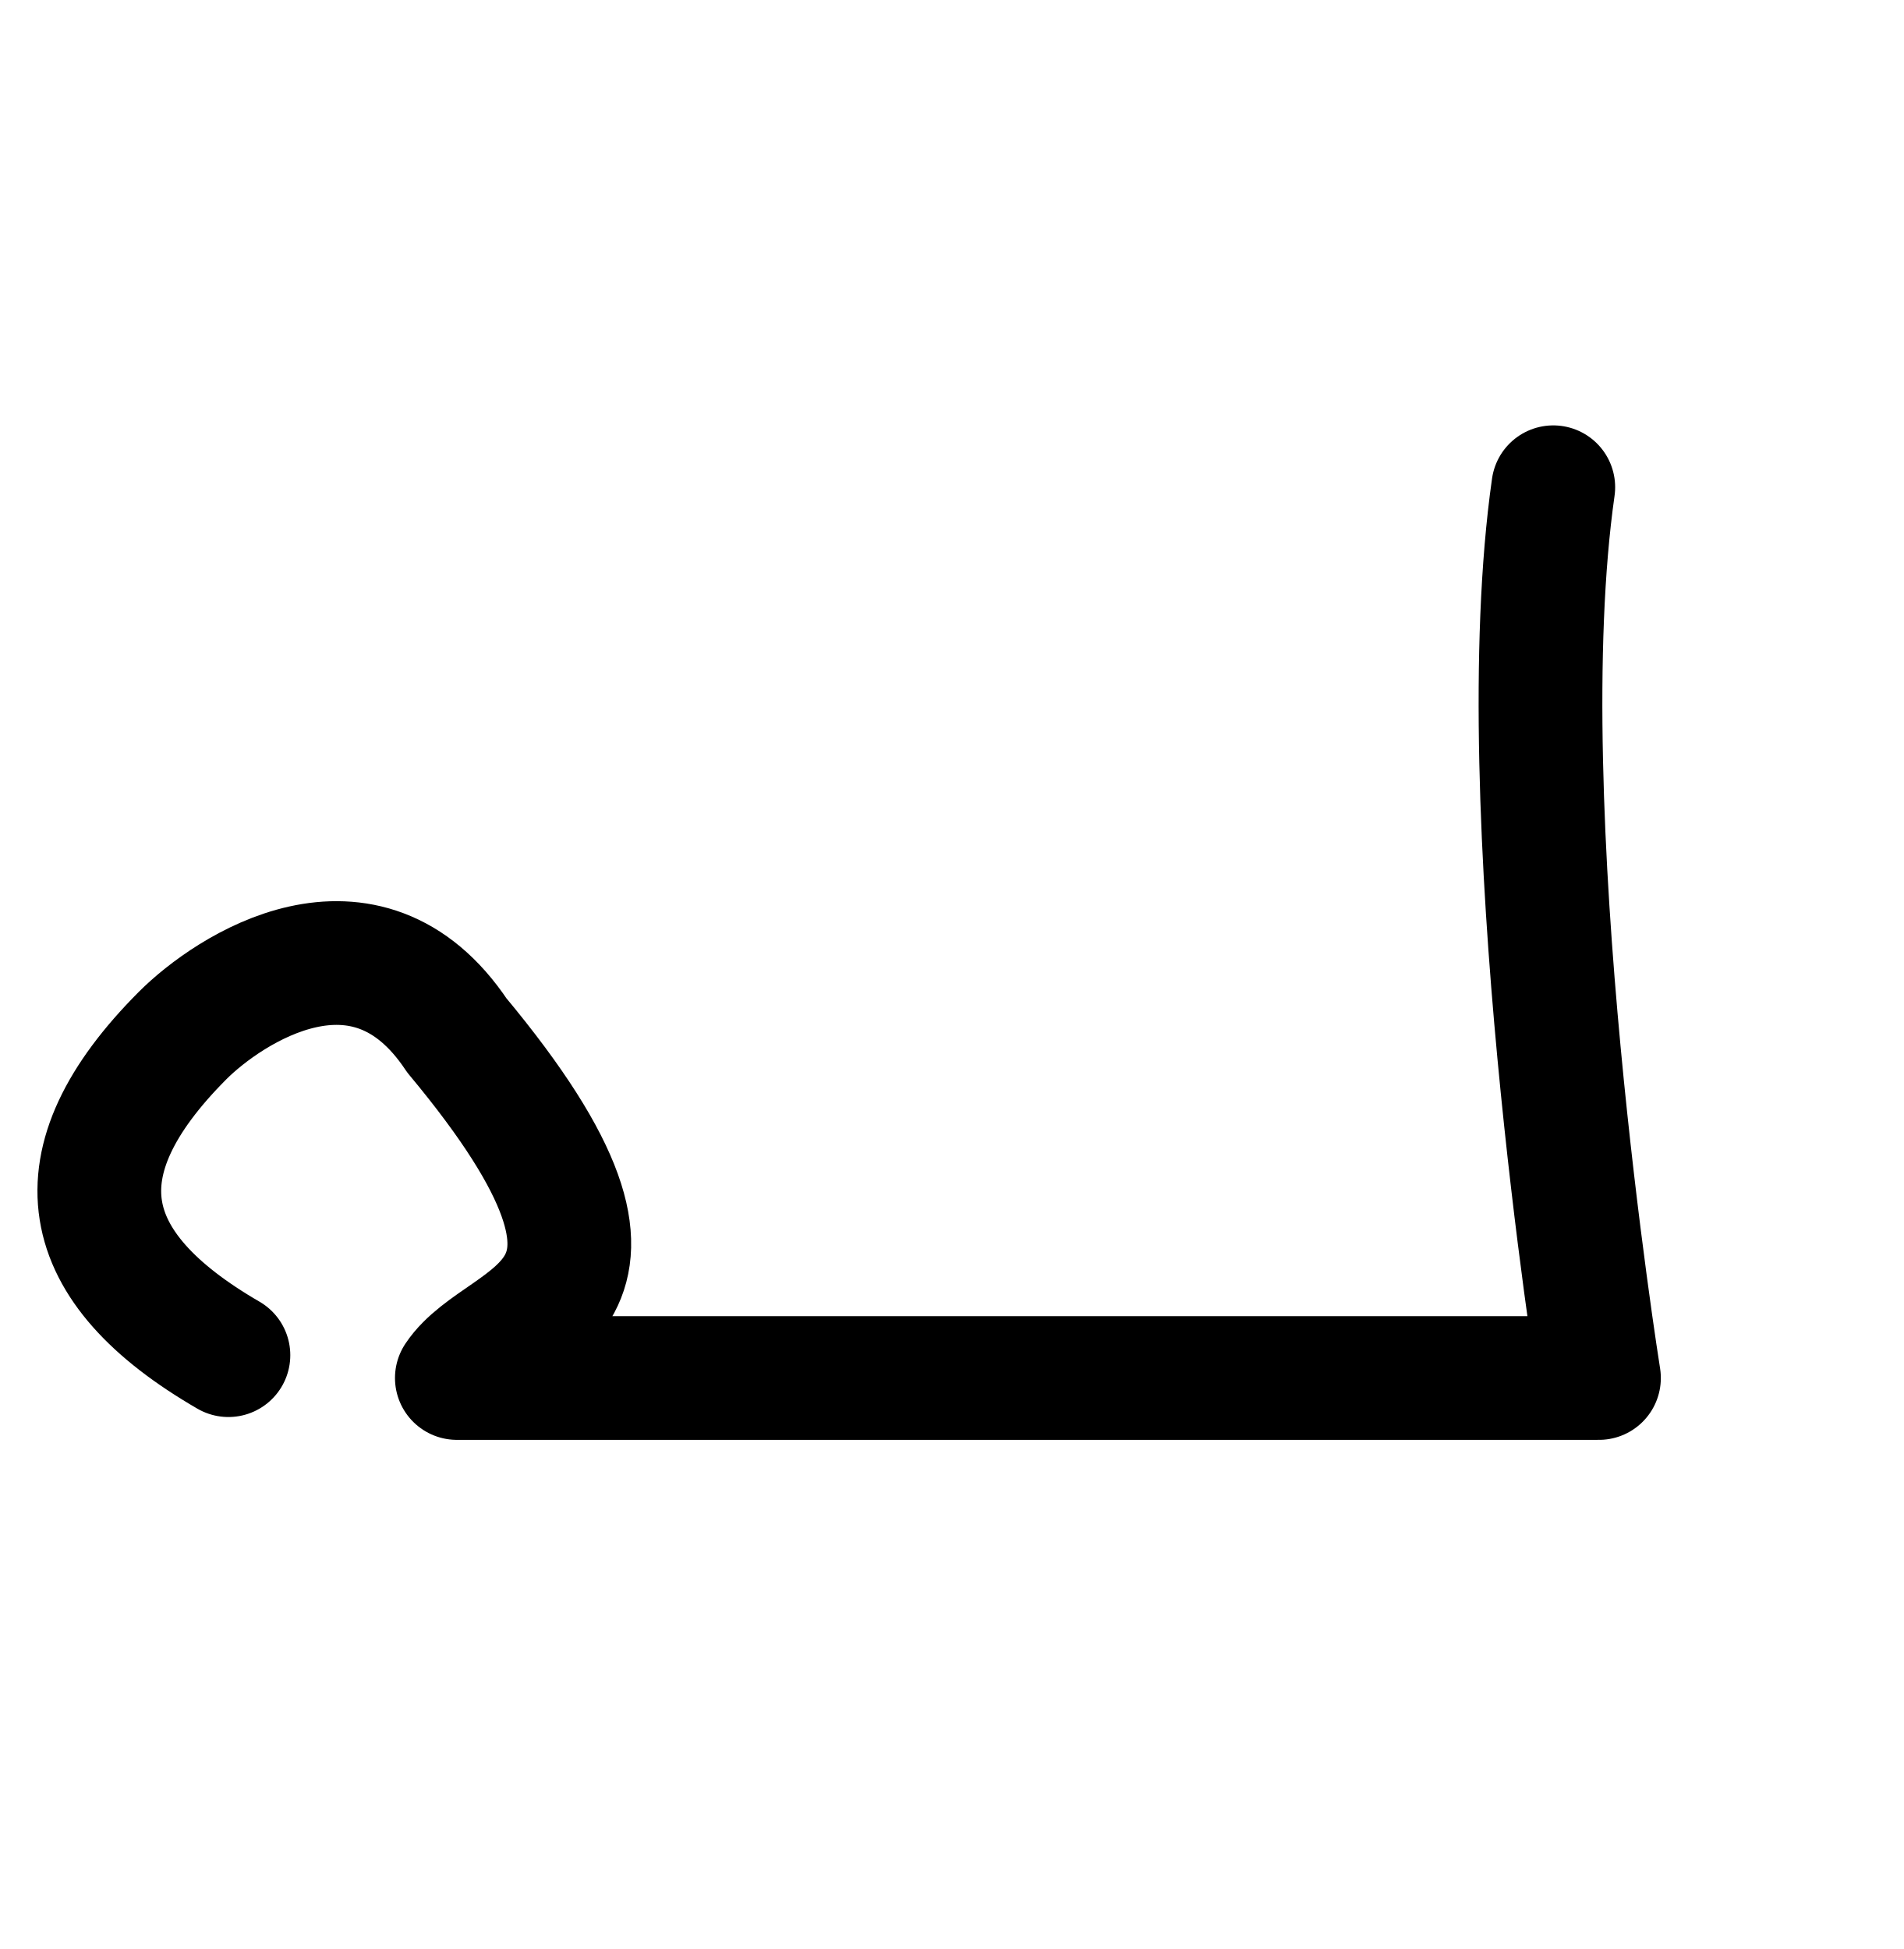
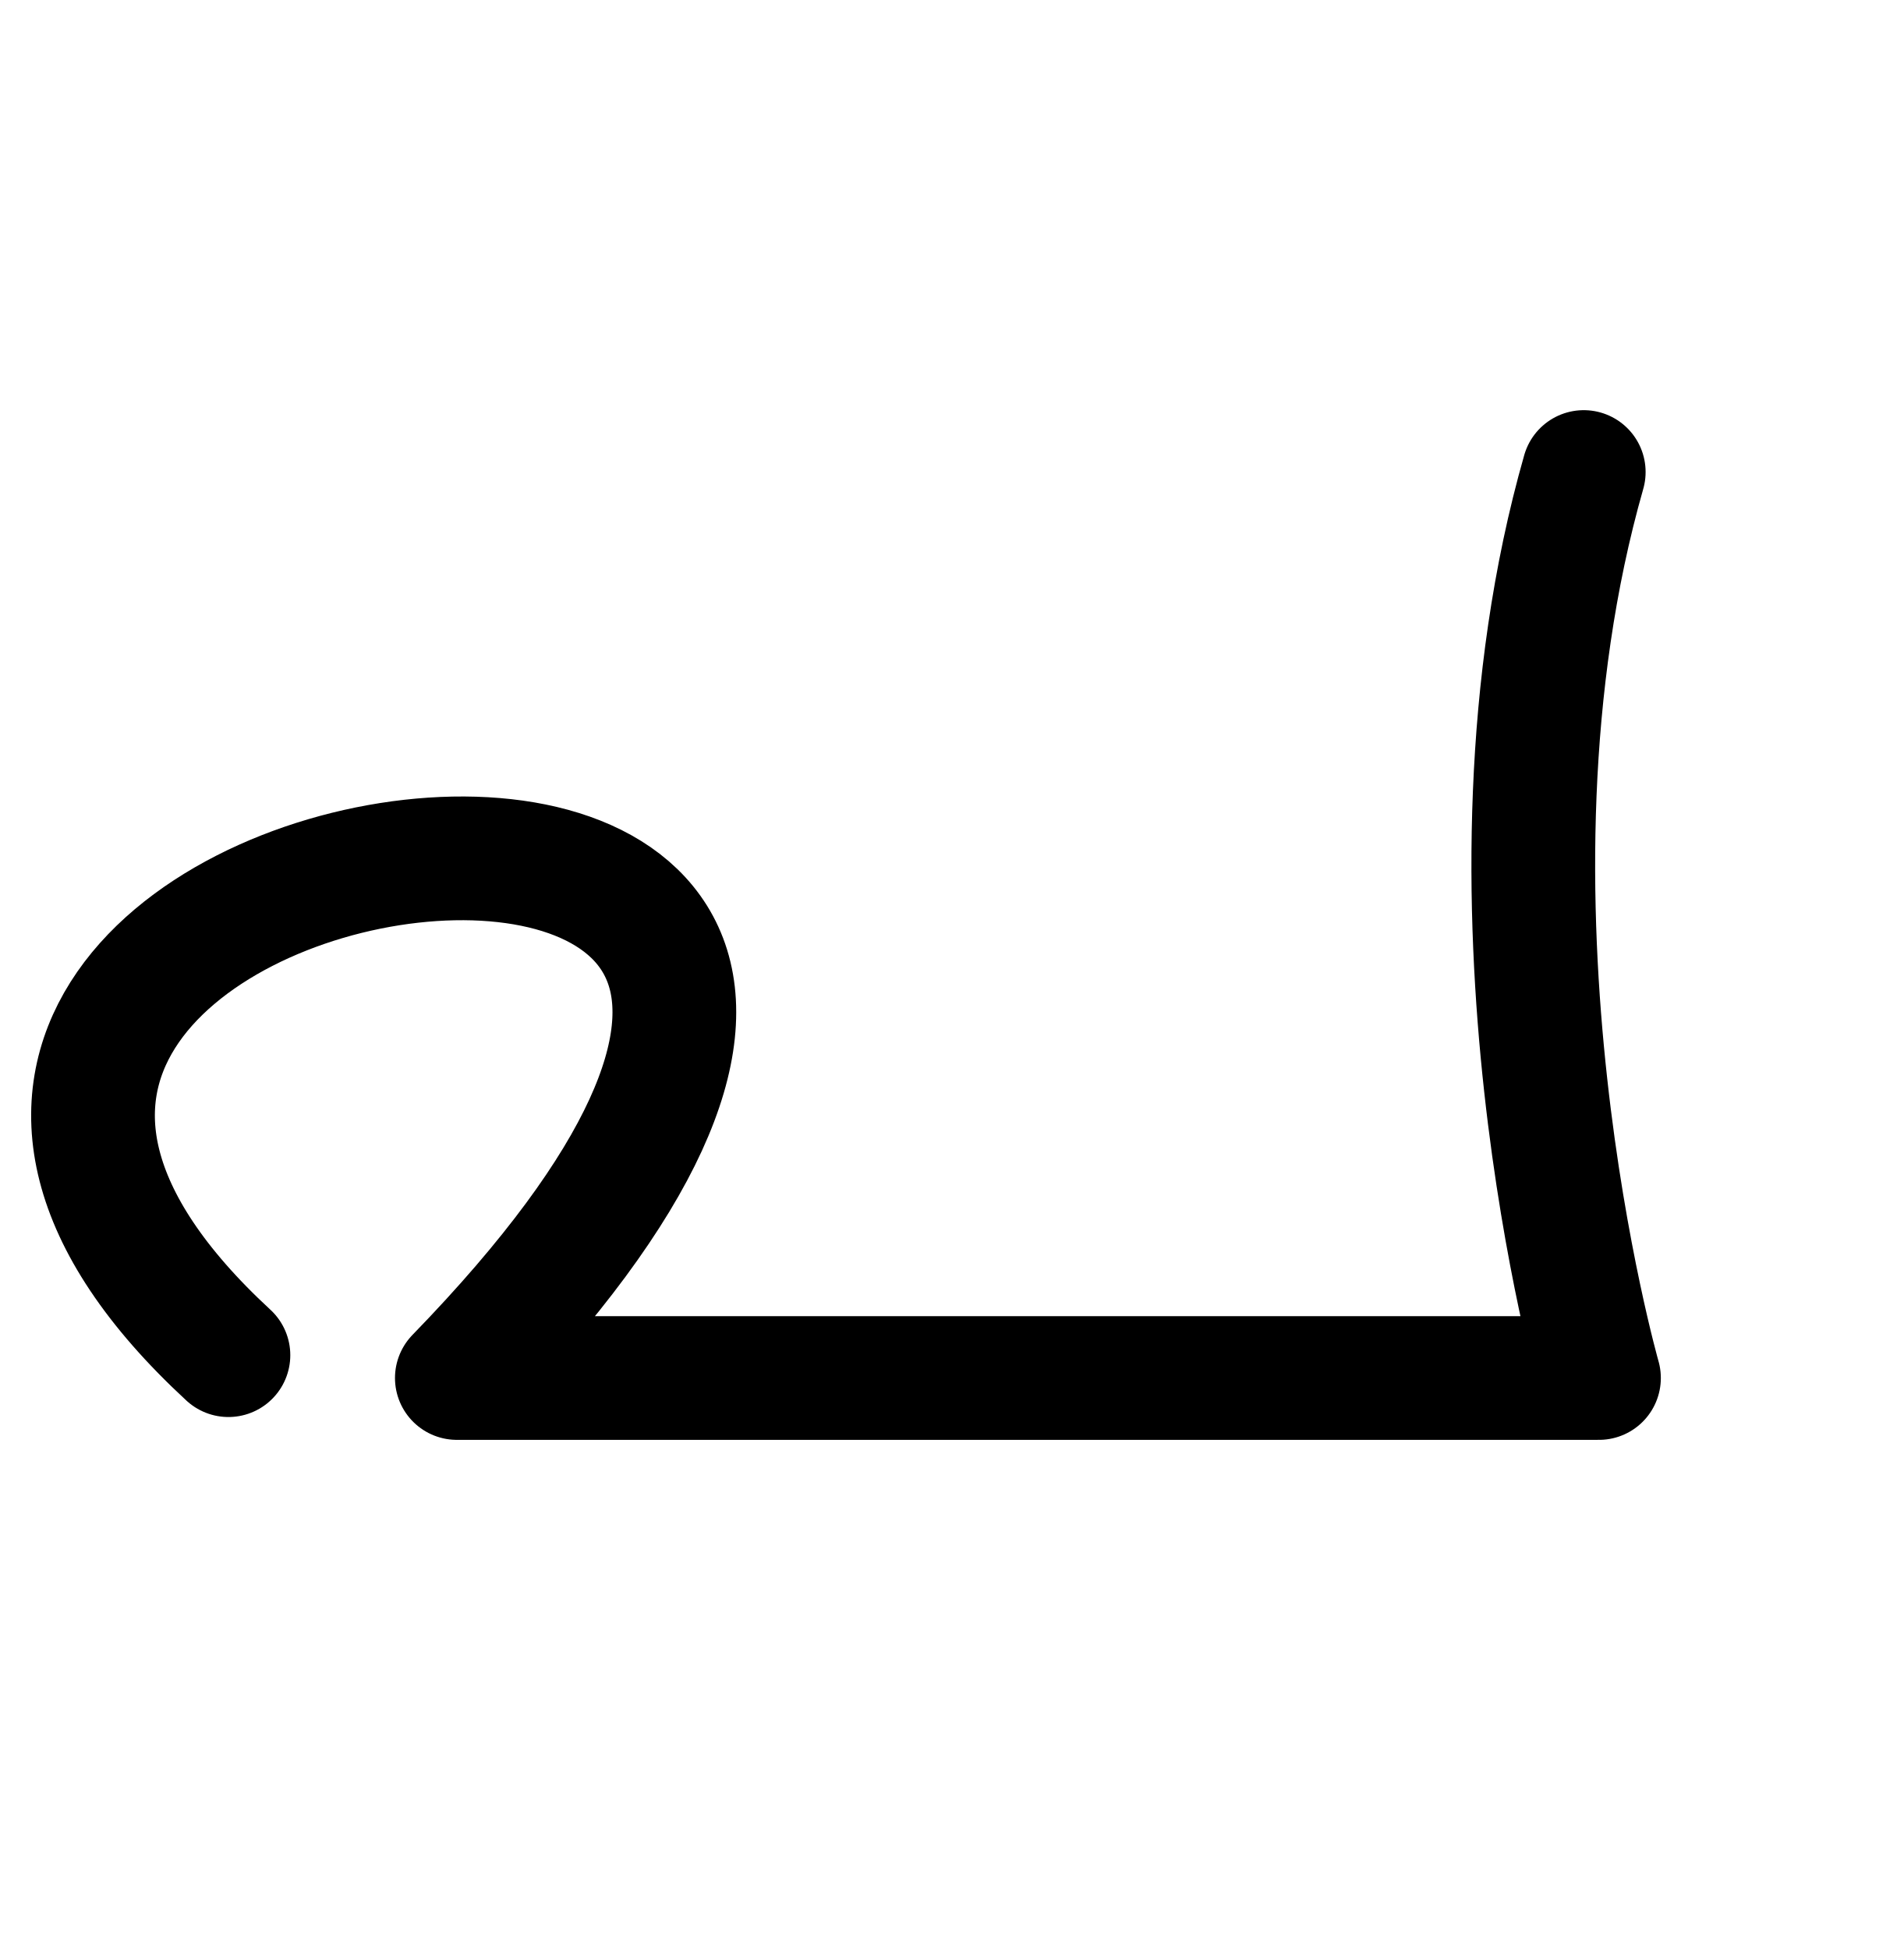
<svg xmlns="http://www.w3.org/2000/svg" width="2000" height="2048" id="svg2992" version="1.1">
  <defs id="defs5498">
    </defs>
  <g id="layer1" transform="translate(0,1048)">
-     <path style="fill:none;stroke:#000000;stroke-width:130;stroke-linecap:round;stroke-linejoin:round;stroke-miterlimit:4;stroke-opacity:1;stroke-dasharray:none" d="M 240,1424 C 80.476,1331.605 57.976,1222.366 192,1088 c 48,-48 192,-144 288,0 240,288 48,288 0,360 l 1200,0 c 0,0 -96,-600 -48,-936" id="path4245" transform="translate(0,-1048)" />
+     <path style="fill:none;stroke:#000000;stroke-width:130;stroke-linecap:round;stroke-linejoin:round;stroke-miterlimit:4;stroke-dasharray:none;stroke-opacity:1" d="m 240,1424 c -624,-576 1056,-816 240,24 l 1200,0 c 0,0 -144,-504 -16,-952" id="path4245" transform="translate(0,-1048)" />
  </g>
</svg>
